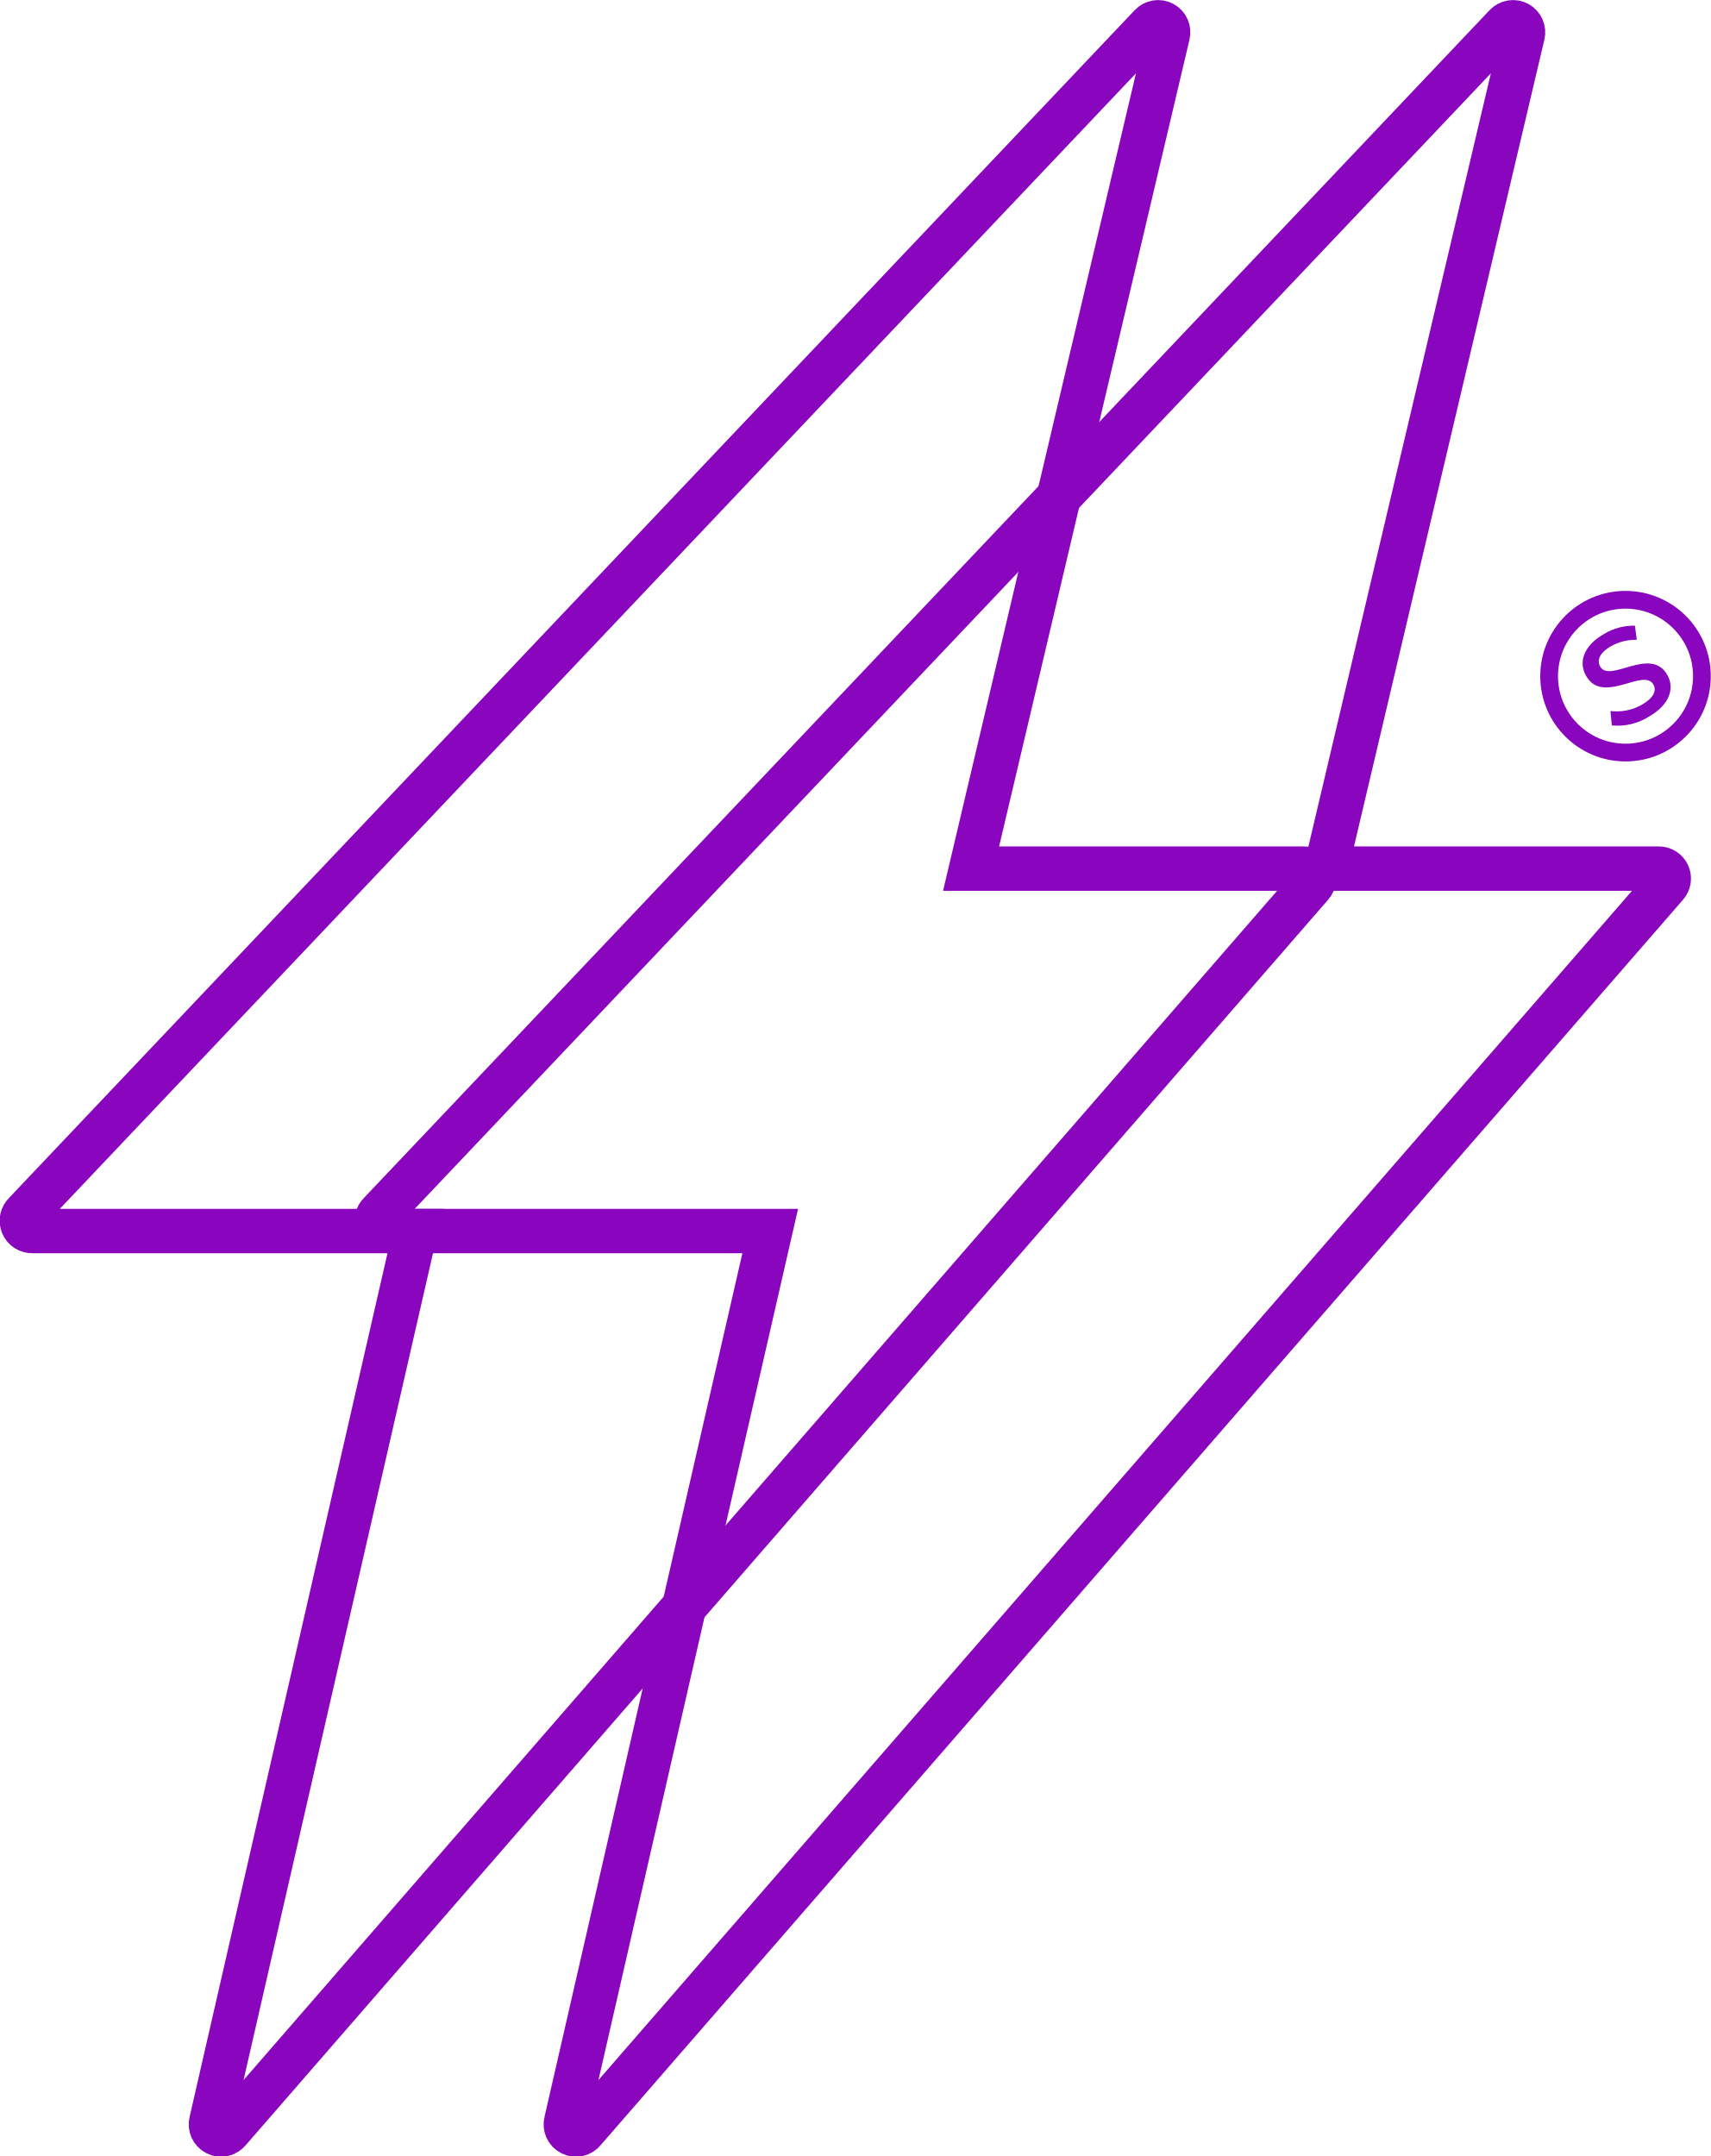
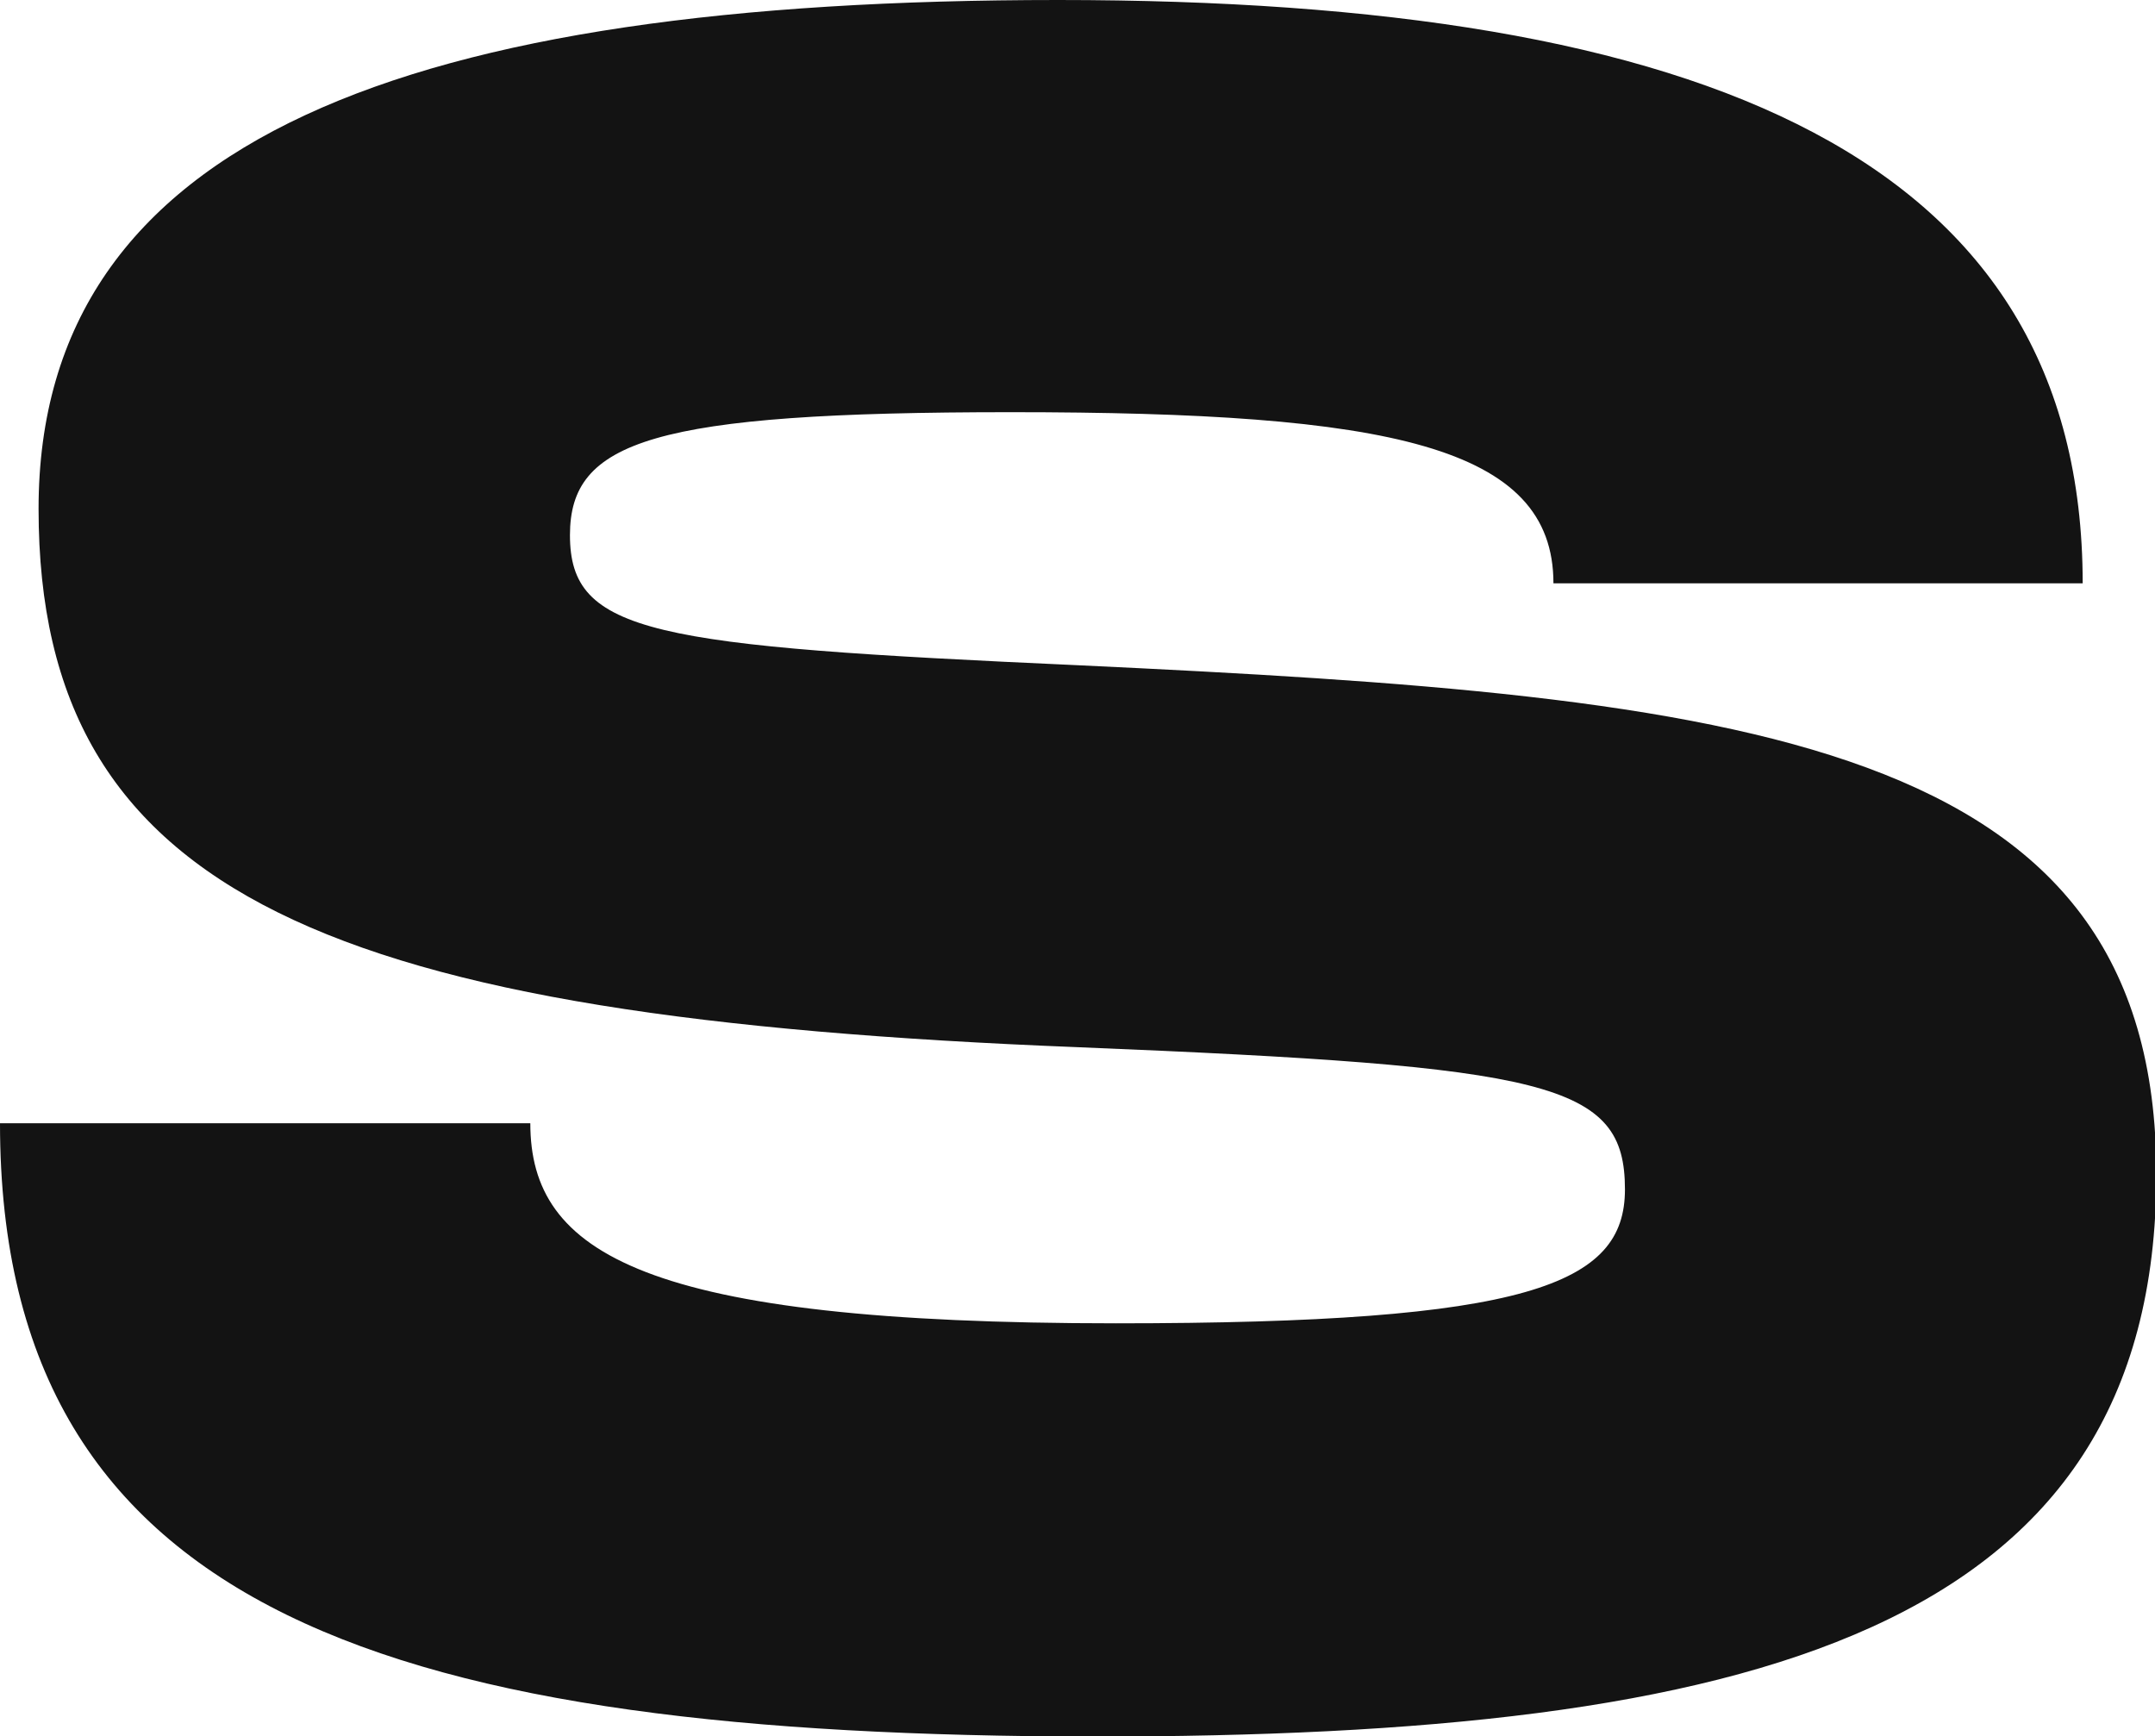
- <svg xmlns="http://www.w3.org/2000/svg" viewBox="0 0 192.82 243">
+ <svg xmlns="http://www.w3.org/2000/svg" viewBox="0 0 80.46 64.8">
  <defs>
-     <style>.cls-1,.cls-2{fill:none;stroke:#8a05be;stroke-miterlimit:10;}.cls-1{stroke-width:5px;}.cls-2{stroke-width:2px;}.cls-3{fill:#8a05be;}</style>
+     <style>.cls-1{fill:#131313;}</style>
  </defs>
  <g id="Camada_2" data-name="Camada 2">
    <g id="Camada_1-2" data-name="Camada 1">
-       <path class="cls-1" d="M129.71,2.86,2.82,136.75a1.16,1.16,0,0,0,.84,2H46.81l-23,100.39a1.14,1.14,0,0,0,2,1l122-140.38a1.12,1.12,0,0,0-.85-1.86H109.45l22.18-94A1.13,1.13,0,0,0,129.71,2.86Z" />
-       <path class="cls-1" d="M169.71,2.86,42.82,136.75a1.16,1.16,0,0,0,.84,2H86.81l-23,100.39a1.14,1.14,0,0,0,2,1l122-140.38a1.12,1.12,0,0,0-.85-1.86H149.45l22.18-94A1.13,1.13,0,0,0,169.71,2.86Z" />
-       <circle class="cls-2" cx="183.21" cy="76.21" r="8.61" />
-       <path class="cls-3" d="M181.67,81.76l-.16-1.62a5.7,5.7,0,0,0,3.52-.7c1.39-.79,1.7-1.63,1.32-2.29-1.1-1.94-5.71,2.36-7.6-1-.82-1.45-.37-3.33,2.09-4.73a6.49,6.49,0,0,1,3.43-.9l.21,1.59a5.73,5.73,0,0,0-2.87.7c-1.38.79-1.64,1.64-1.25,2.32,1.08,1.91,5.69-2.35,7.56.94.82,1.43.35,3.33-2.11,4.72A6.58,6.58,0,0,1,181.67,81.76Z" />
+       <path class="cls-1" d="M19.8,41.94c0,4.86,4.23,7.47,21.87,7.47,15.39,0,19-1.44,19-5,0-4-2.79-4.59-20.43-5.31C12.33,38,1.44,33.48,1.44,19,1.44,5.13,15.3,0,39.51,0S77.76,5.94,77.76,21.78H58c0-5.13-6.12-6.39-20.25-6.39-13.41,0-16.47,1.08-16.47,4.59,0,3.69,3.06,4.14,19,4.86,24.84,1.17,40.23,2.7,40.23,19,0,17.1-15.12,21-39.69,21C14.94,64.8,0,60.39,0,41.94Z" />
    </g>
  </g>
</svg>
